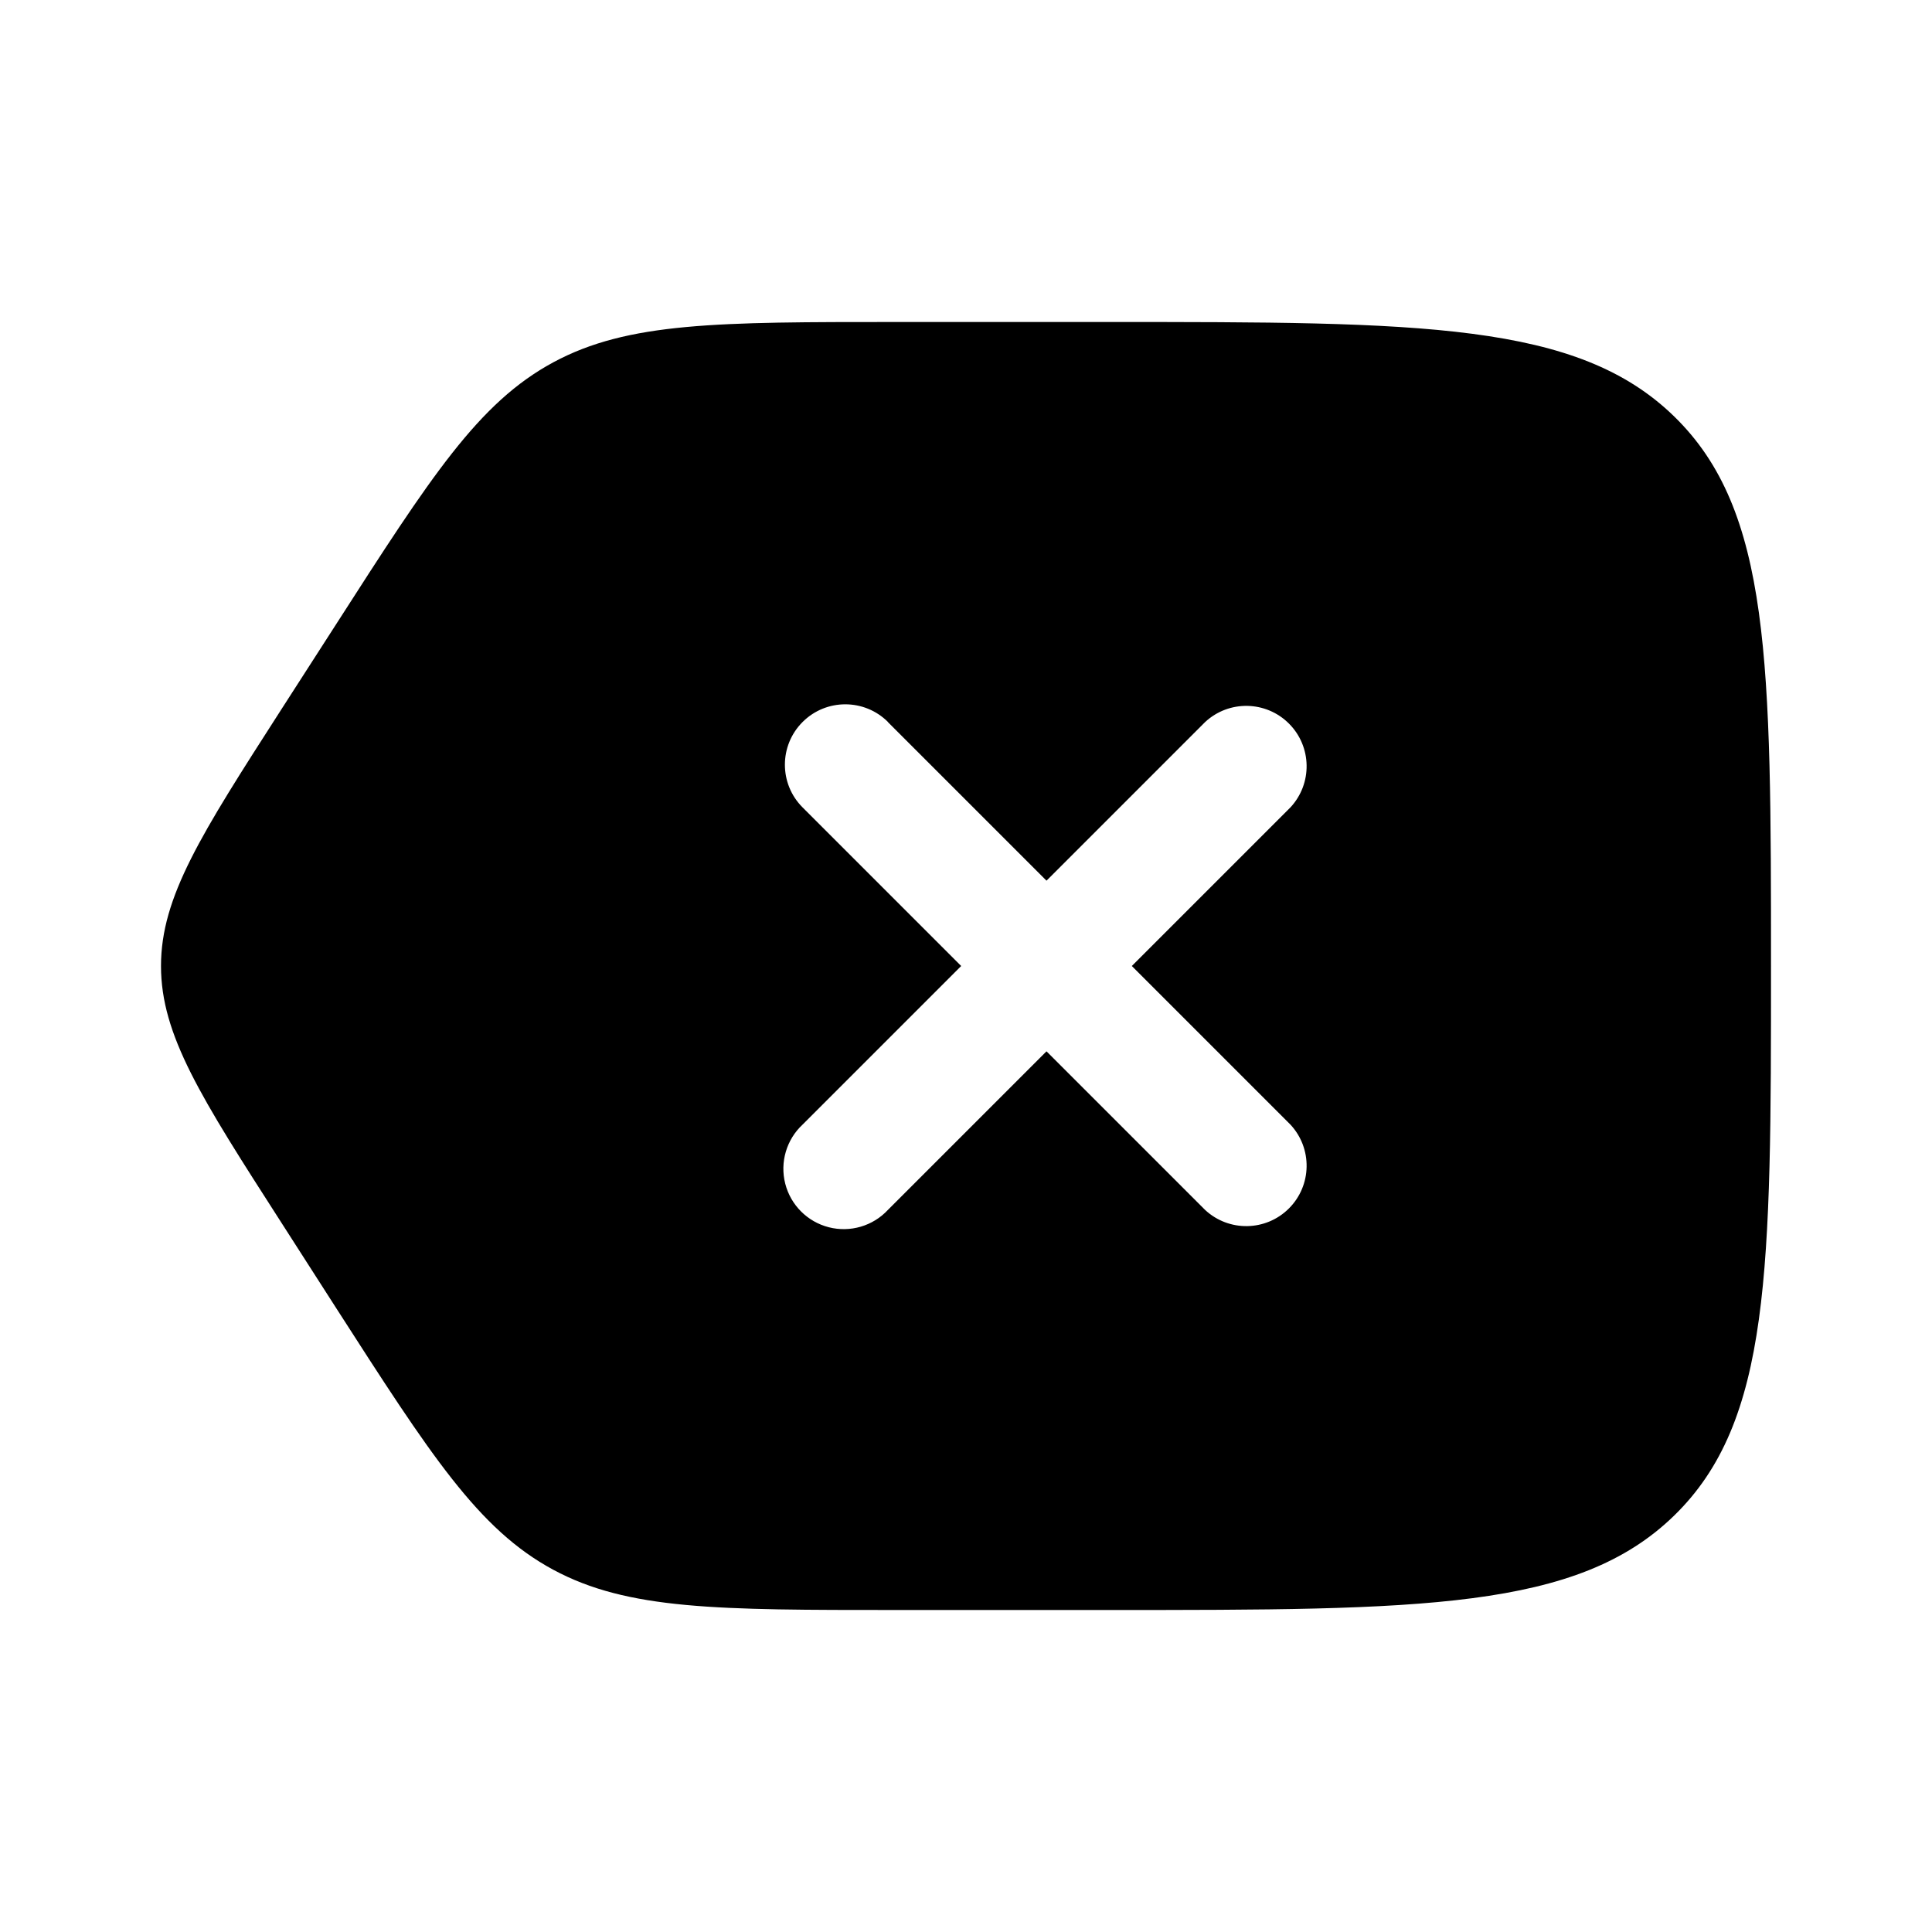
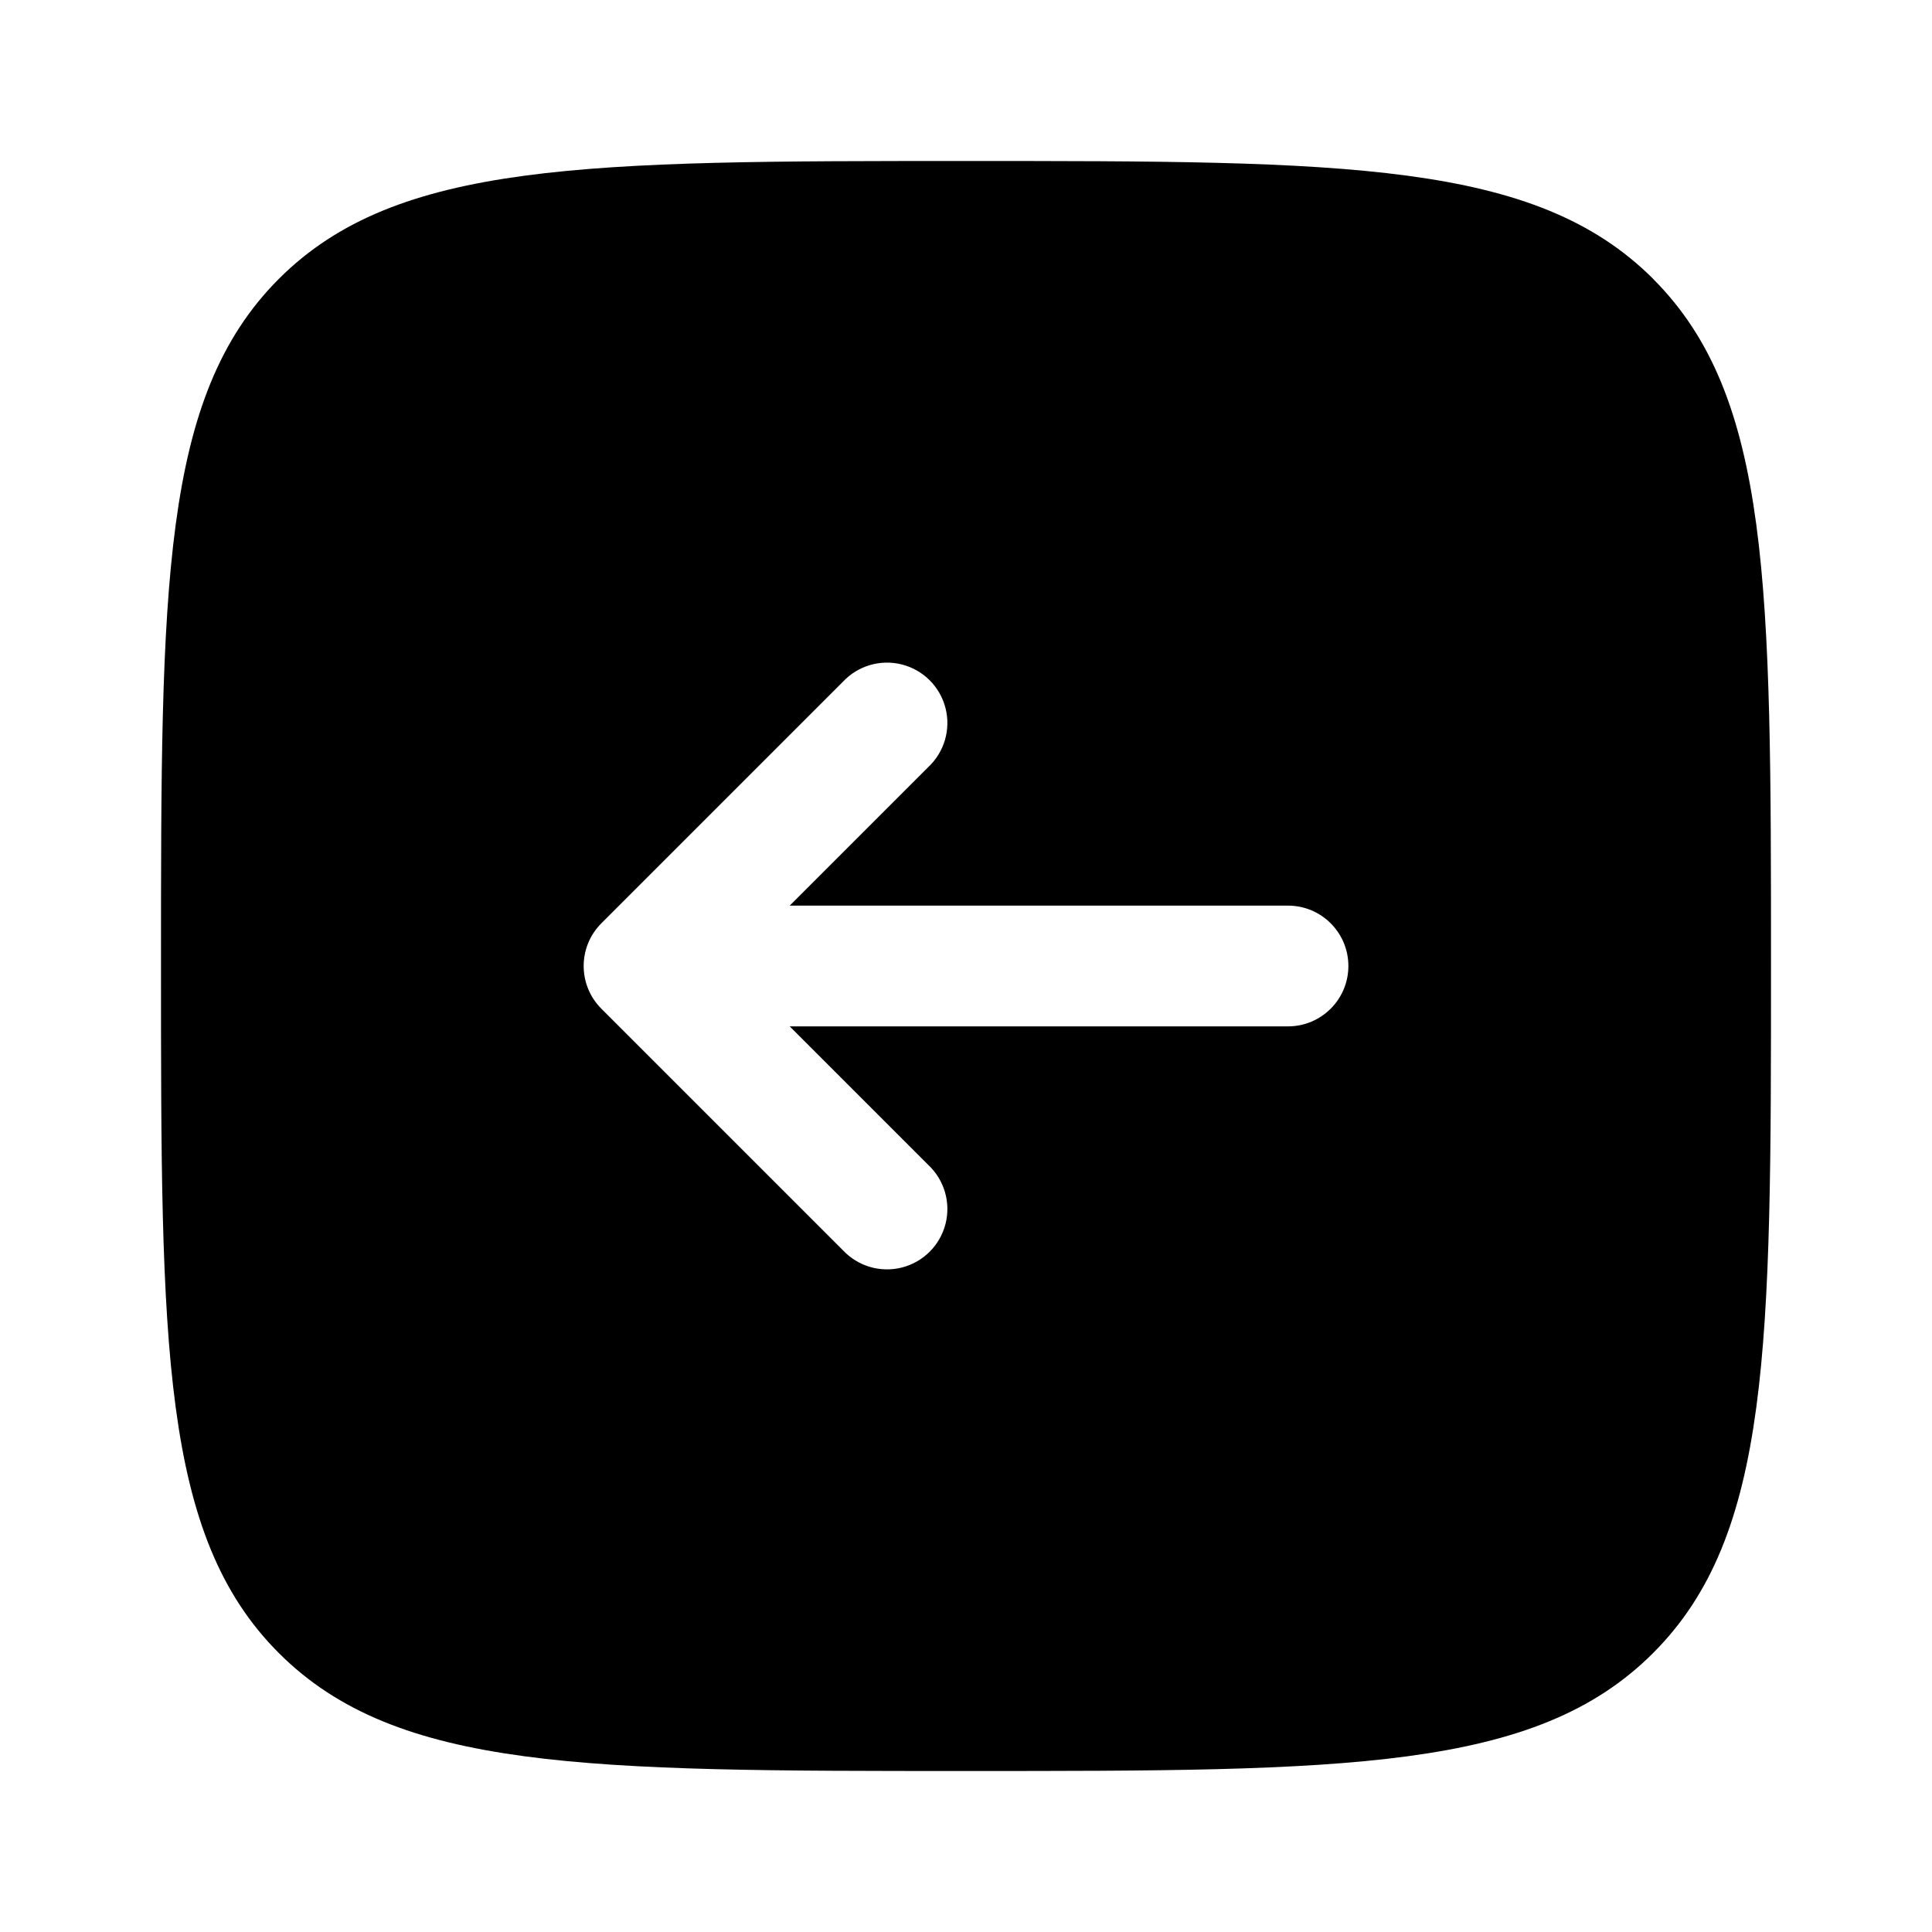
<svg xmlns="http://www.w3.org/2000/svg" width="32" height="32" viewBox="0 0 24 24">
-   <path fill-rule="evenodd" d="M6.871 19.499c.93.501 2.044.501 4.271.501h2.637c3.875 0 5.813 0 7.017-1.172C22 17.657 22 15.771 22 12c0-3.771 0-5.657-1.204-6.828C19.592 4 17.654 4 13.78 4h-2.637c-2.227 0-3.341 0-4.27.501c-.93.502-1.52 1.42-2.701 3.259L3.49 8.82C2.497 10.366 2 11.14 2 12c0 .86.497 1.634 1.49 3.18l.68 1.06c1.181 1.838 1.771 2.757 2.701 3.259Zm4.16-10.53A.75.75 0 0 0 9.97 10.03L11.94 12l-1.97 1.97a.75.75 0 1 0 1.06 1.06L13 13.06l1.97 1.97a.75.75 0 0 0 1.06-1.06L14.06 12l1.97-1.97a.75.75 0 0 0-1.06-1.06L13 10.94l-1.97-1.97Z" clip-rule="evenodd" />
+   <path fill-rule="evenodd" d="M20.536 3.464C19.07 2 16.714 2 12 2C7.286 2 4.929 2 3.464 3.464C2 4.93 2 7.286 2 12c0 4.714 0 7.071 1.464 8.535C4.93 22 7.286 22 12 22c4.714 0 7.071 0 8.535-1.465C22 19.072 22 16.714 22 12s0-7.071-1.465-8.536M16.75 12a.75.75 0 0 1-.75.75H9.81l1.72 1.72a.75.75 0 1 1-1.06 1.06l-3-3a.75.75 0 0 1 0-1.06l3-3a.75.75 0 1 1 1.06 1.06l-1.72 1.72H16a.75.75 0 0 1 .75.75" clip-rule="evenodd" />
</svg>
